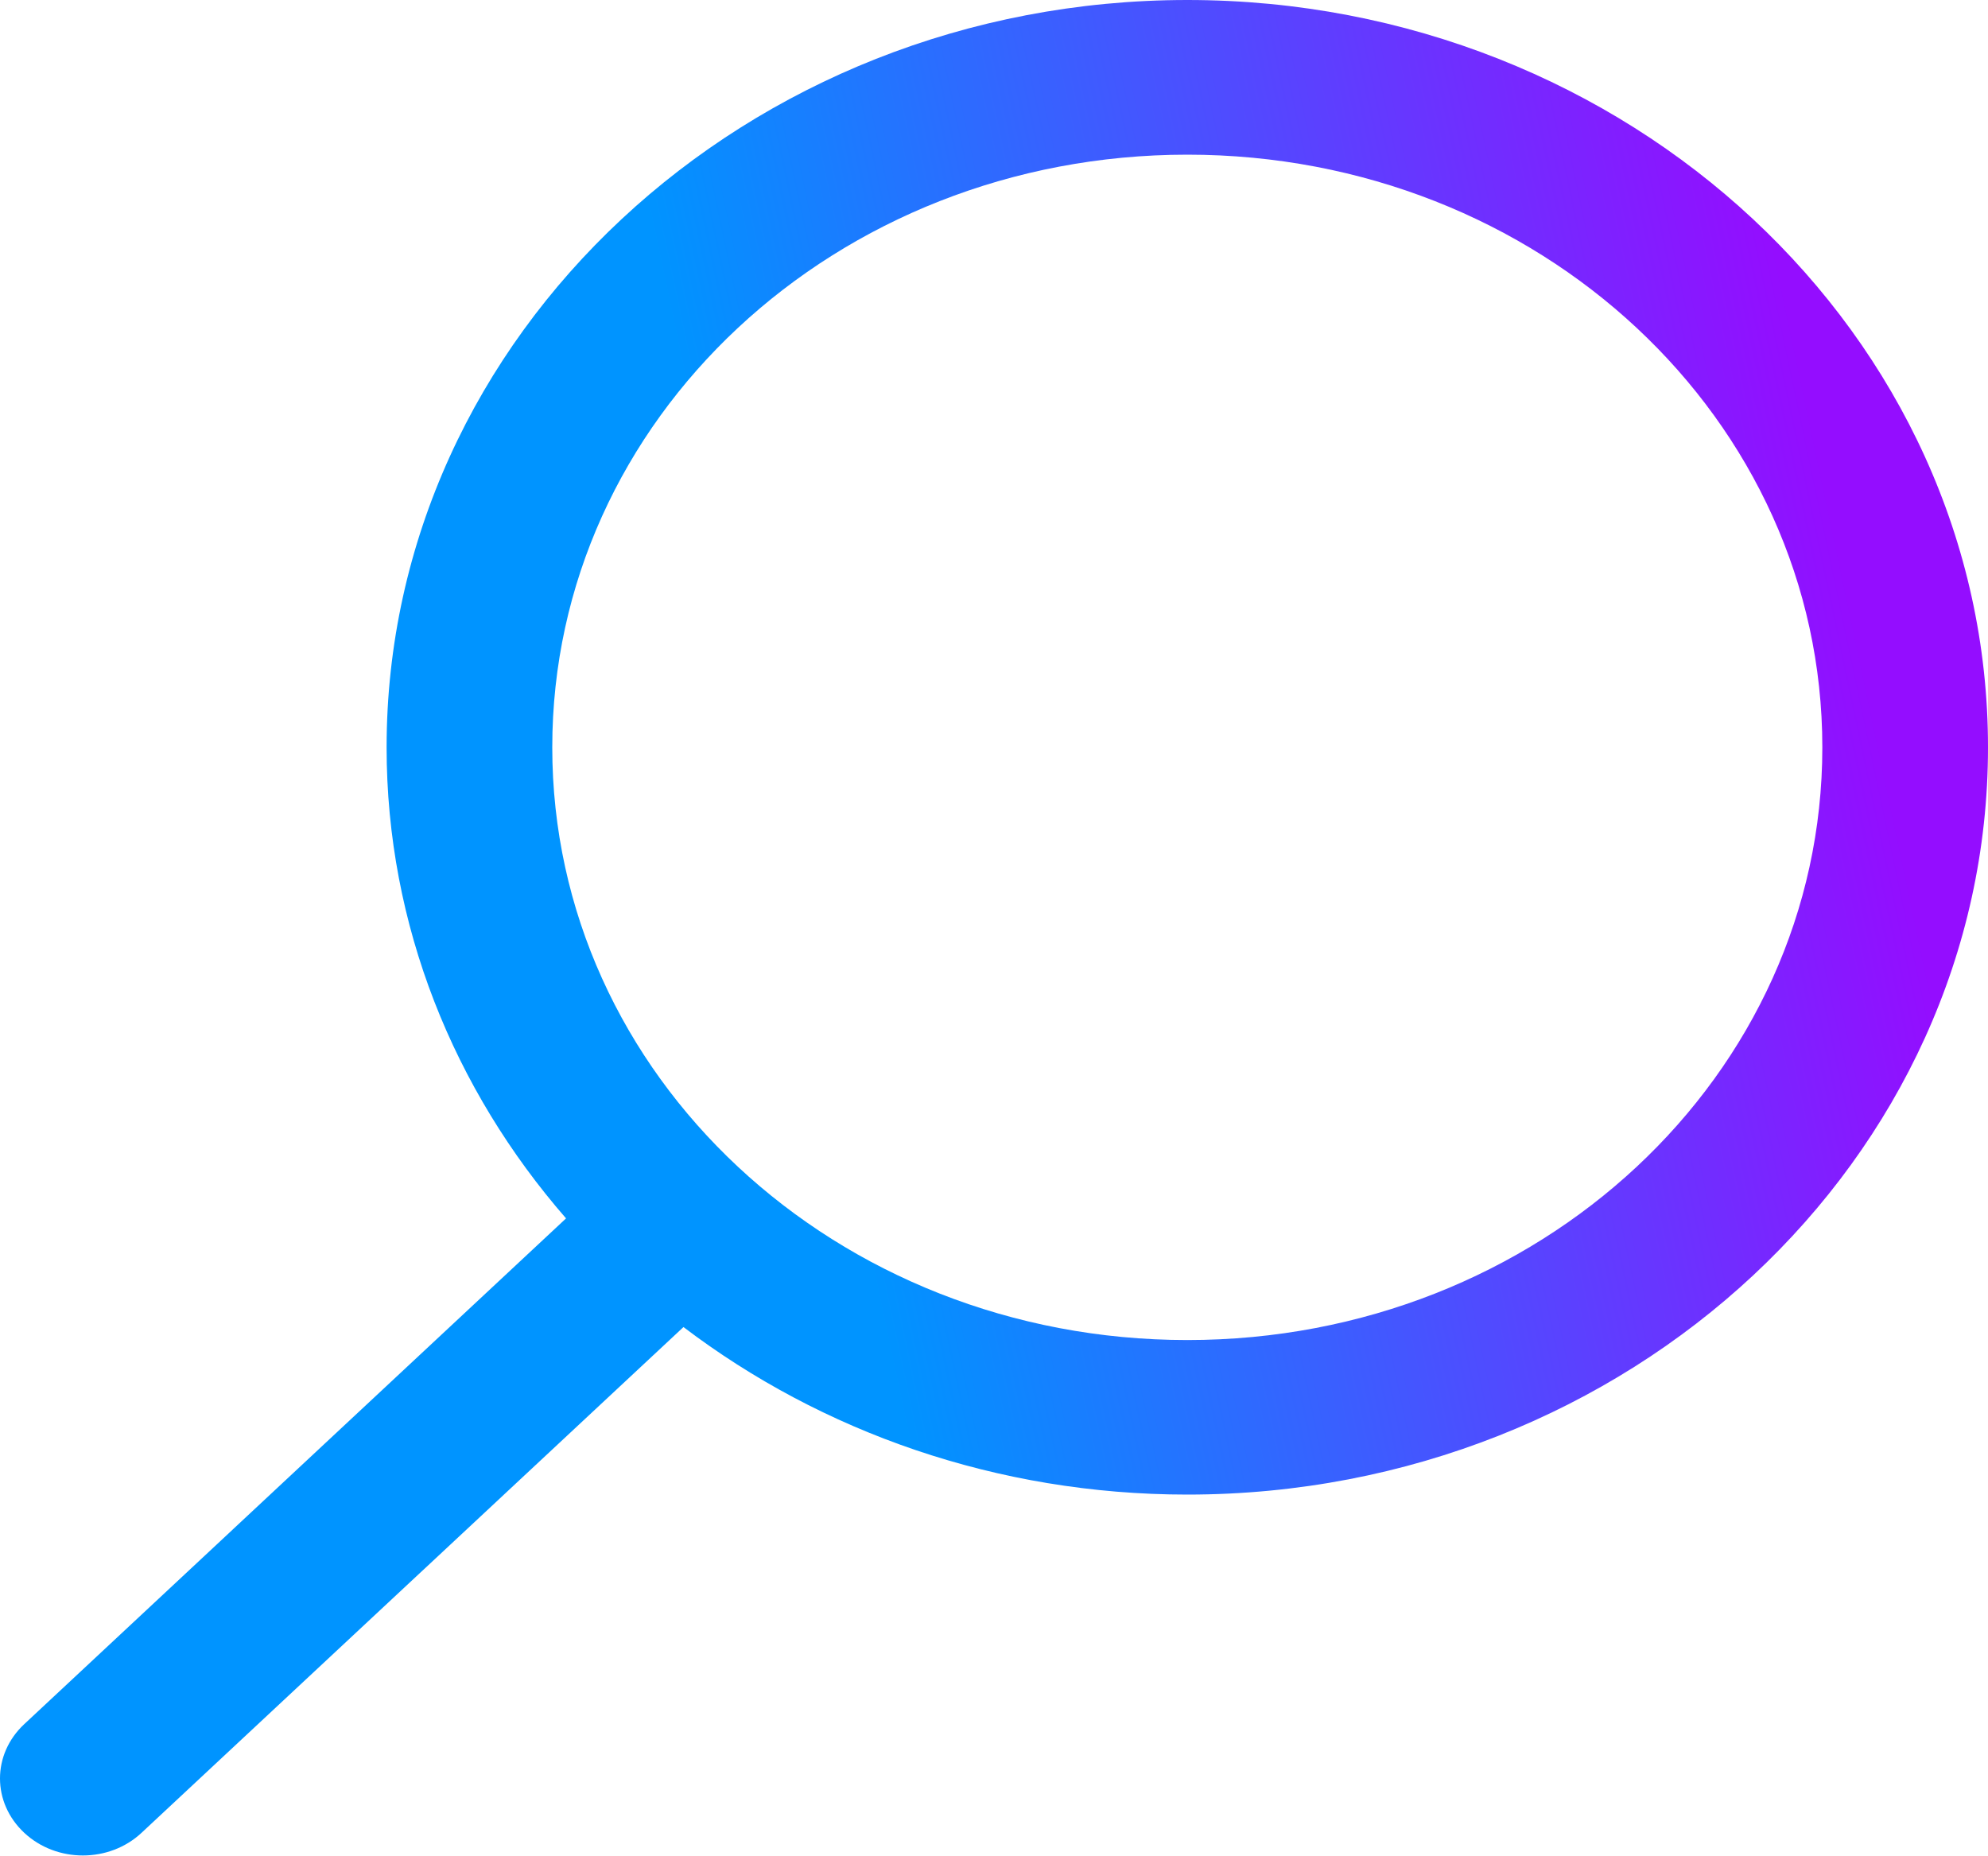
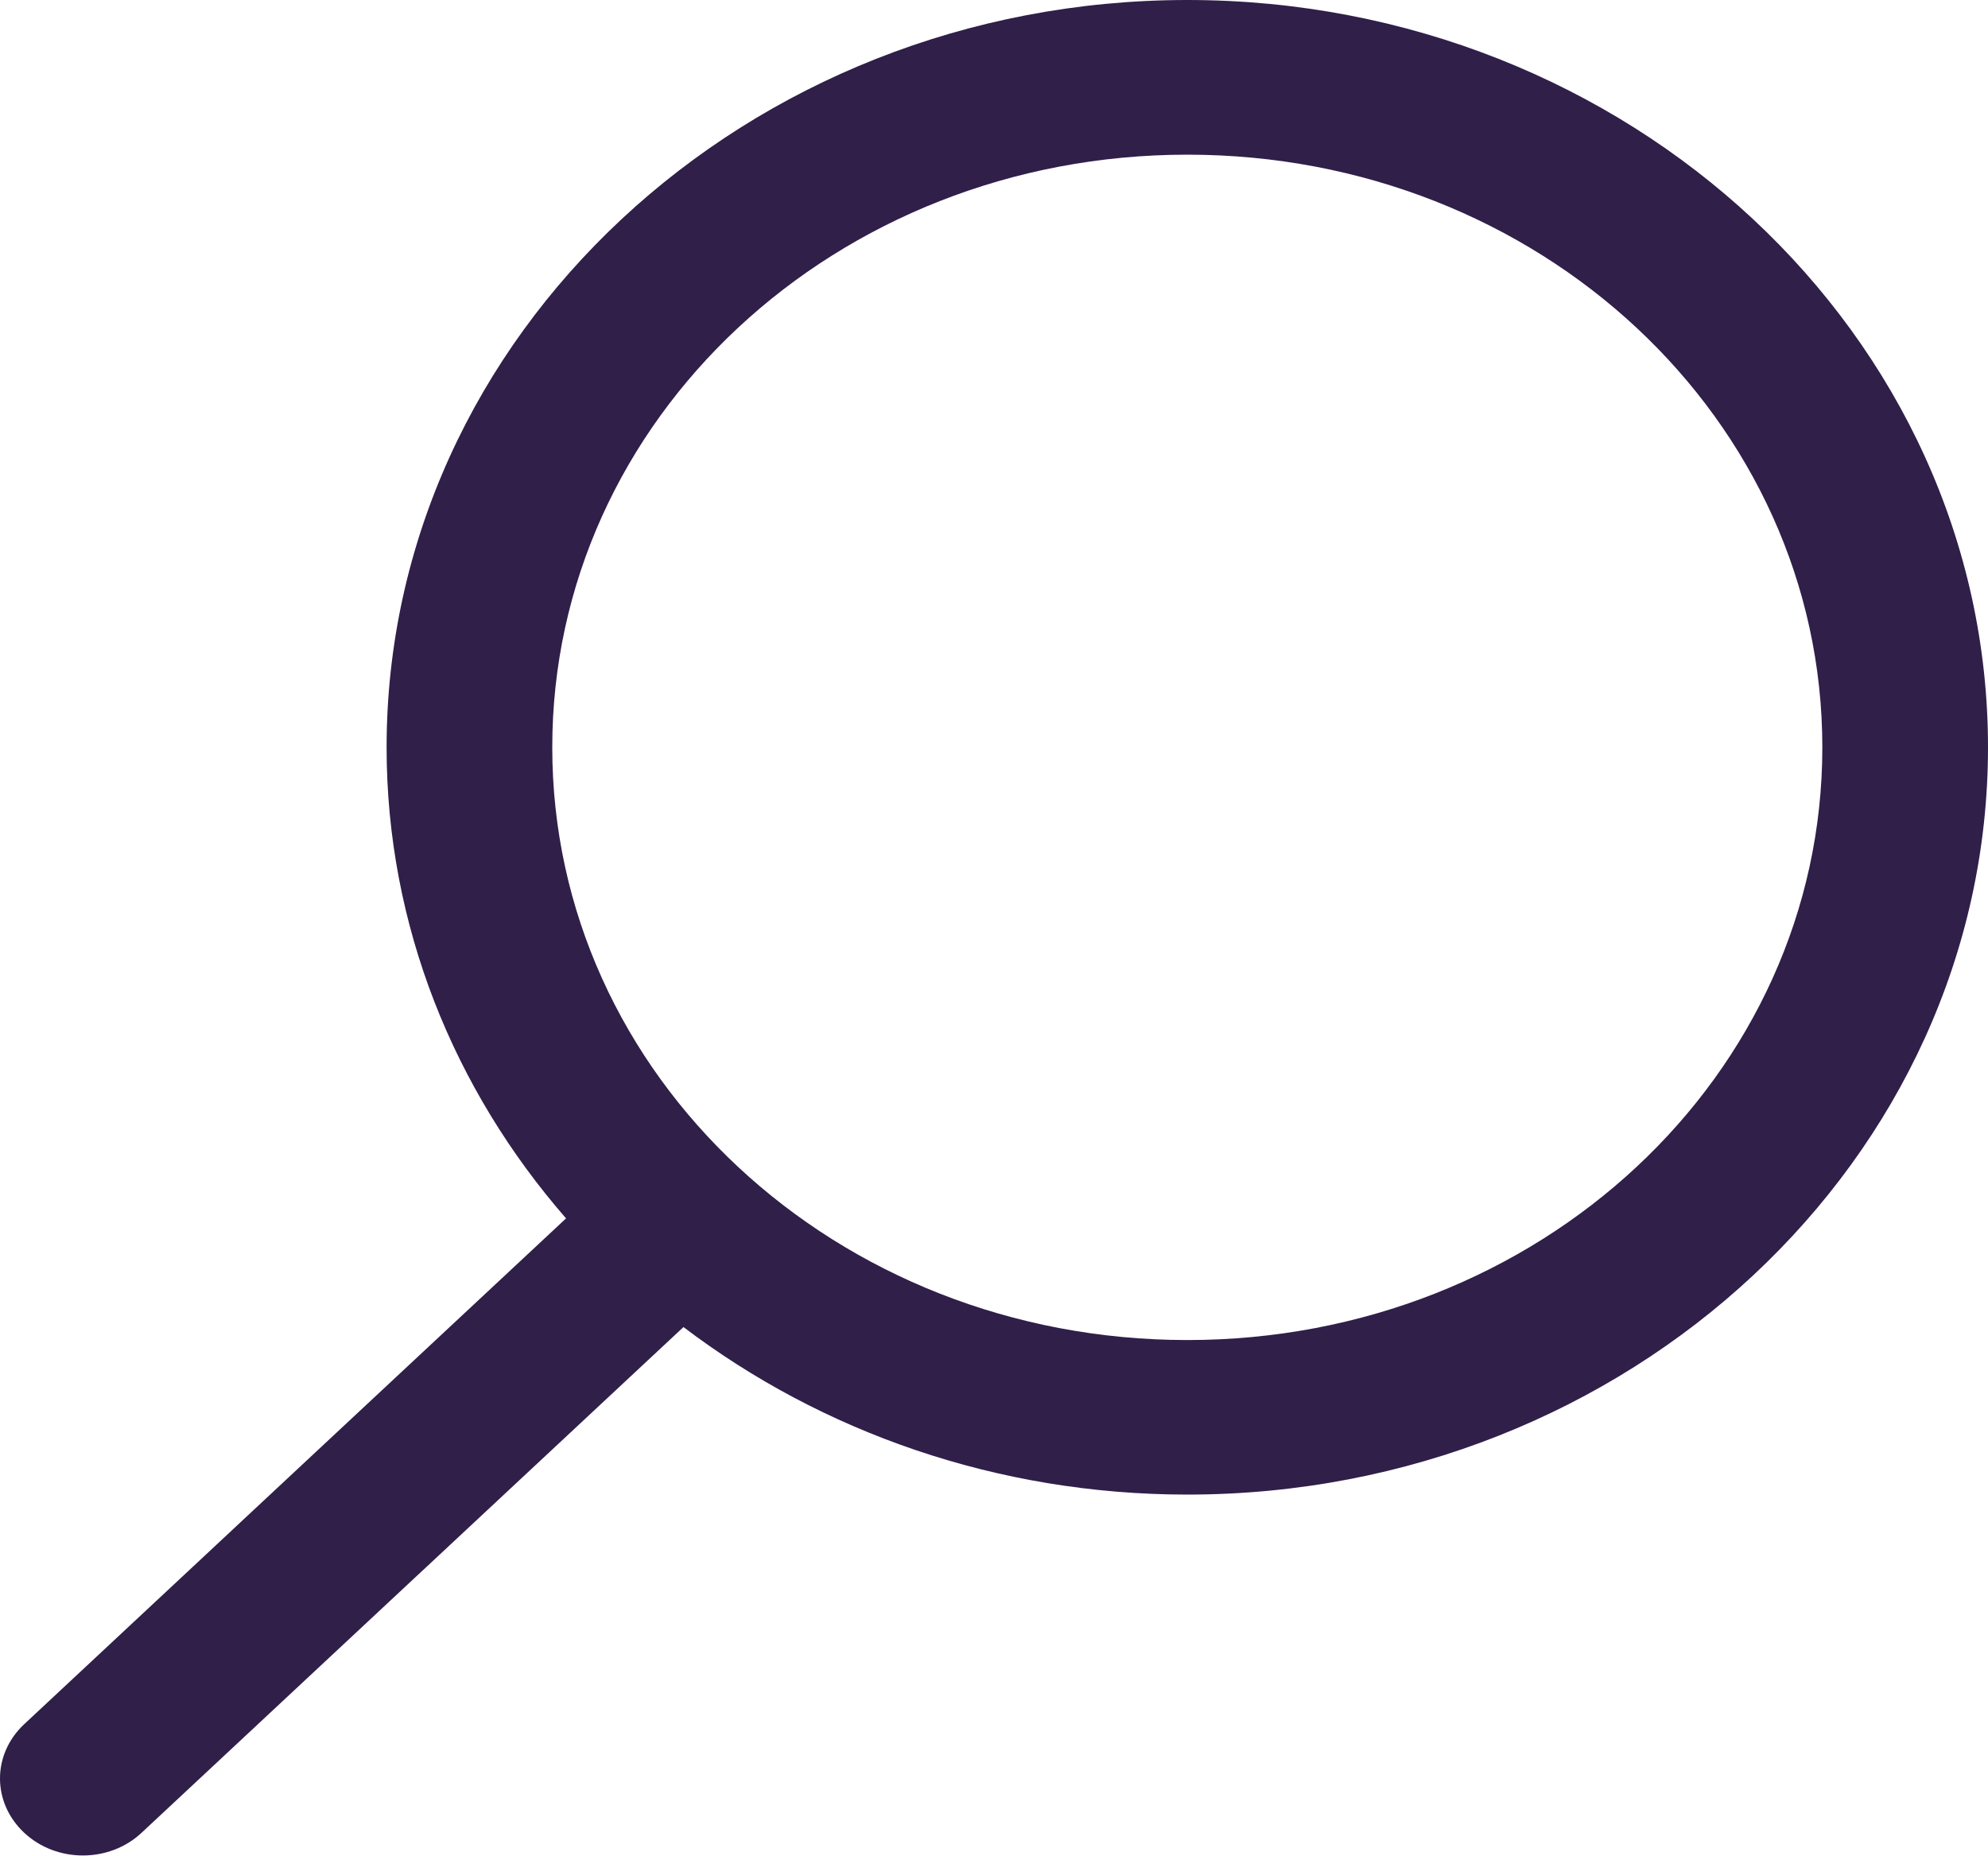
<svg xmlns="http://www.w3.org/2000/svg" width="15" height="14" viewBox="0 0 15 14" fill="none">
  <path d="M8.959 0C12.288 0 15 2.531 15 5.639C15 8.746 12.288 11.277 8.959 11.277C7.519 11.277 6.196 10.802 5.157 10.013L1.068 13.829C0.824 14.057 0.427 14.057 0.183 13.829C-0.061 13.601 -0.061 13.237 0.183 13.009L4.271 9.193C3.425 8.222 2.917 6.984 2.917 5.639C2.917 2.531 5.63 0 8.959 0ZM8.959 1.167C6.305 1.167 4.167 3.162 4.167 5.639C4.167 8.115 6.305 10.111 8.959 10.111C11.612 10.111 13.75 8.115 13.75 5.639C13.75 3.162 11.612 1.167 8.959 1.167Z" fill="url(#paint0_linear_1981_43028)" />
  <defs>
    <linearGradient id="paint0_linear_1981_43028" x1="13.447" y1="2.1" x2="5.35" y2="3.808" gradientUnits="userSpaceOnUse">
-       <stop stop-color="#940DFF" />
-       <stop offset="1" stop-color="#0094FF" />
-       <stop offset="1" stop-color="#0094FF" />
+       <stop stop-color="#2f1f49" />
+       <stop offset="1" stop-color="#2f1f49" />
+       <stop offset="1" stop-color="#2f1f49" />
    </linearGradient>
  </defs>
</svg>
